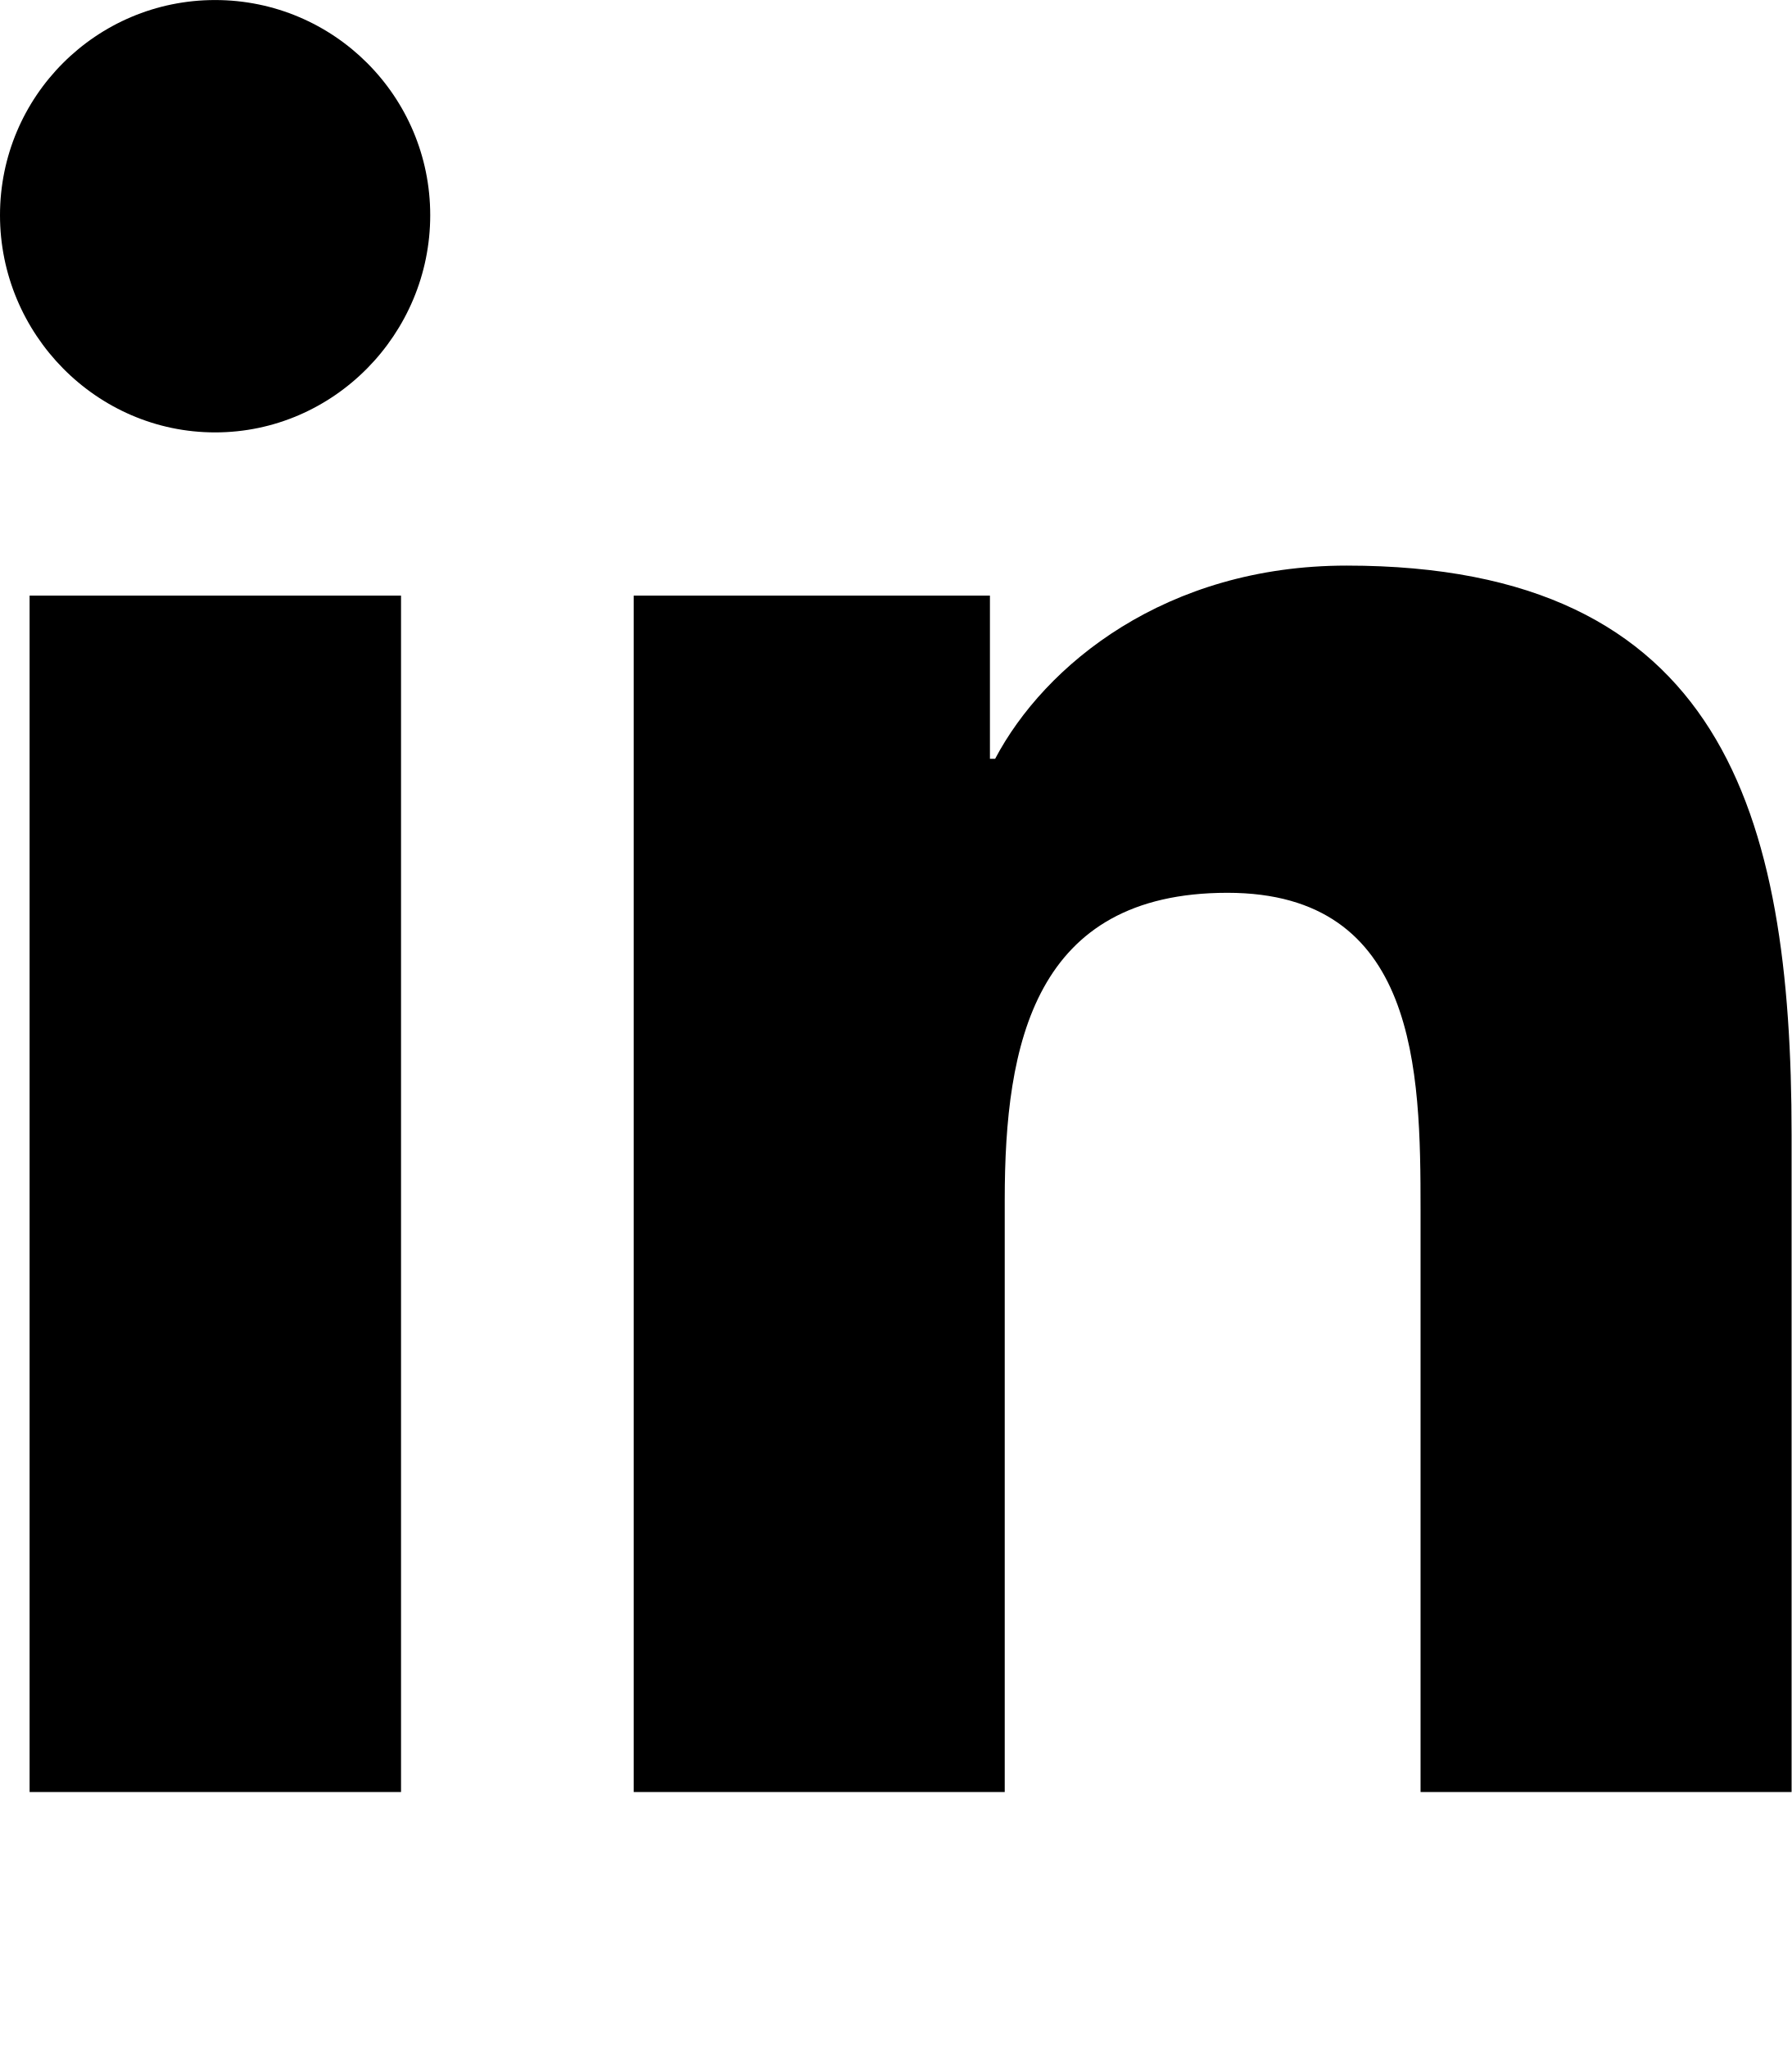
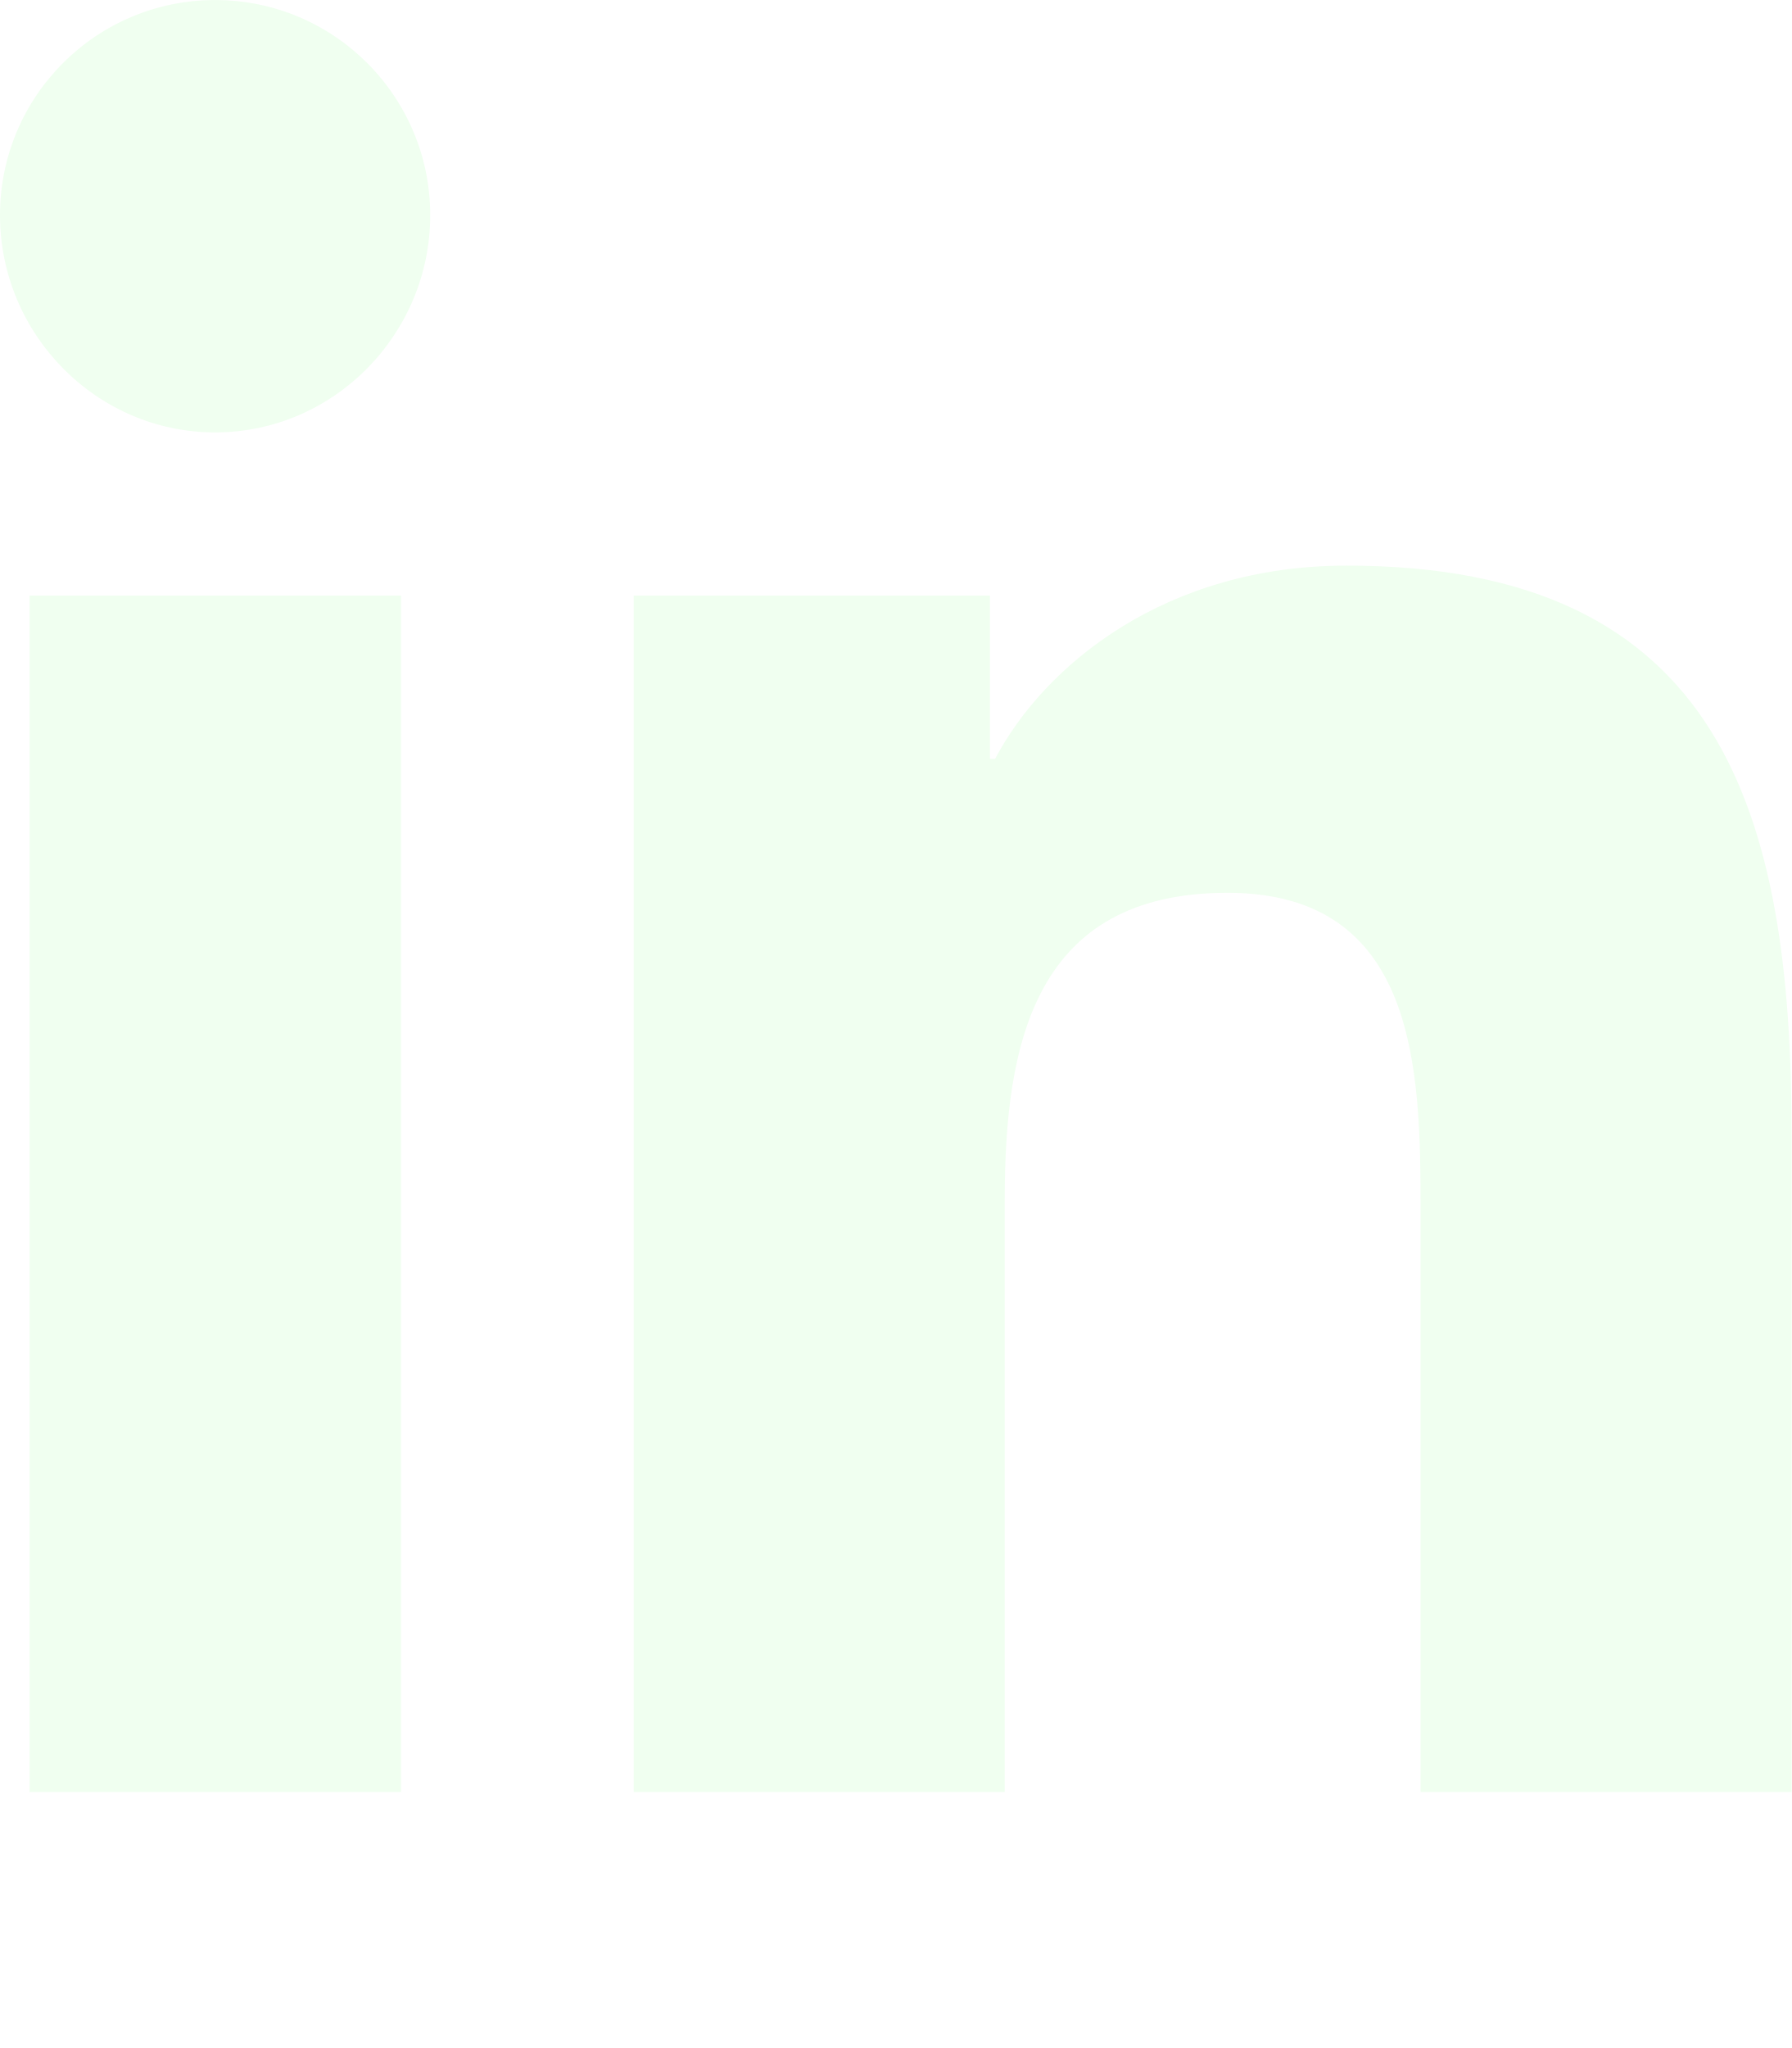
<svg xmlns="http://www.w3.org/2000/svg" aria-hidden="true" focusable="false" data-prefix="fab" data-icon="linkedin-in" class="svg-inline--fa fa-linkedin-in fa-w-14" role="img" viewBox="0 0 448 512">
-   <path fill="currentColor" d="M100.28 448H7.4V148.9h92.88zM53.79 108.1C24.09 108.1 0 83.5 0 53.8a53.79 53.79 0 0 1 107.58 0c0 29.7-24.1 54.3-53.79 54.3zM447.9 448h-92.68V302.4c0-34.7-.7-79.2-48.29-79.2-48.29 0-55.69 37.7-55.69 76.7V448h-92.78V148.9h89.08v40.8h1.3c12.4-23.5 42.69-48.3 87.88-48.3 94 0 111.28 61.9 111.28 142.3V448z" />
+   <path fill="honeydew" d="M100.28 448H7.4V148.9h92.88zM53.79 108.1C24.09 108.1 0 83.5 0 53.8a53.79 53.79 0 0 1 107.58 0c0 29.7-24.1 54.3-53.79 54.3zM447.9 448h-92.68V302.4c0-34.7-.7-79.2-48.29-79.2-48.29 0-55.69 37.7-55.69 76.7V448h-92.78V148.9h89.08v40.8h1.3c12.4-23.5 42.69-48.3 87.88-48.3 94 0 111.28 61.9 111.28 142.3V448z" />
</svg>
